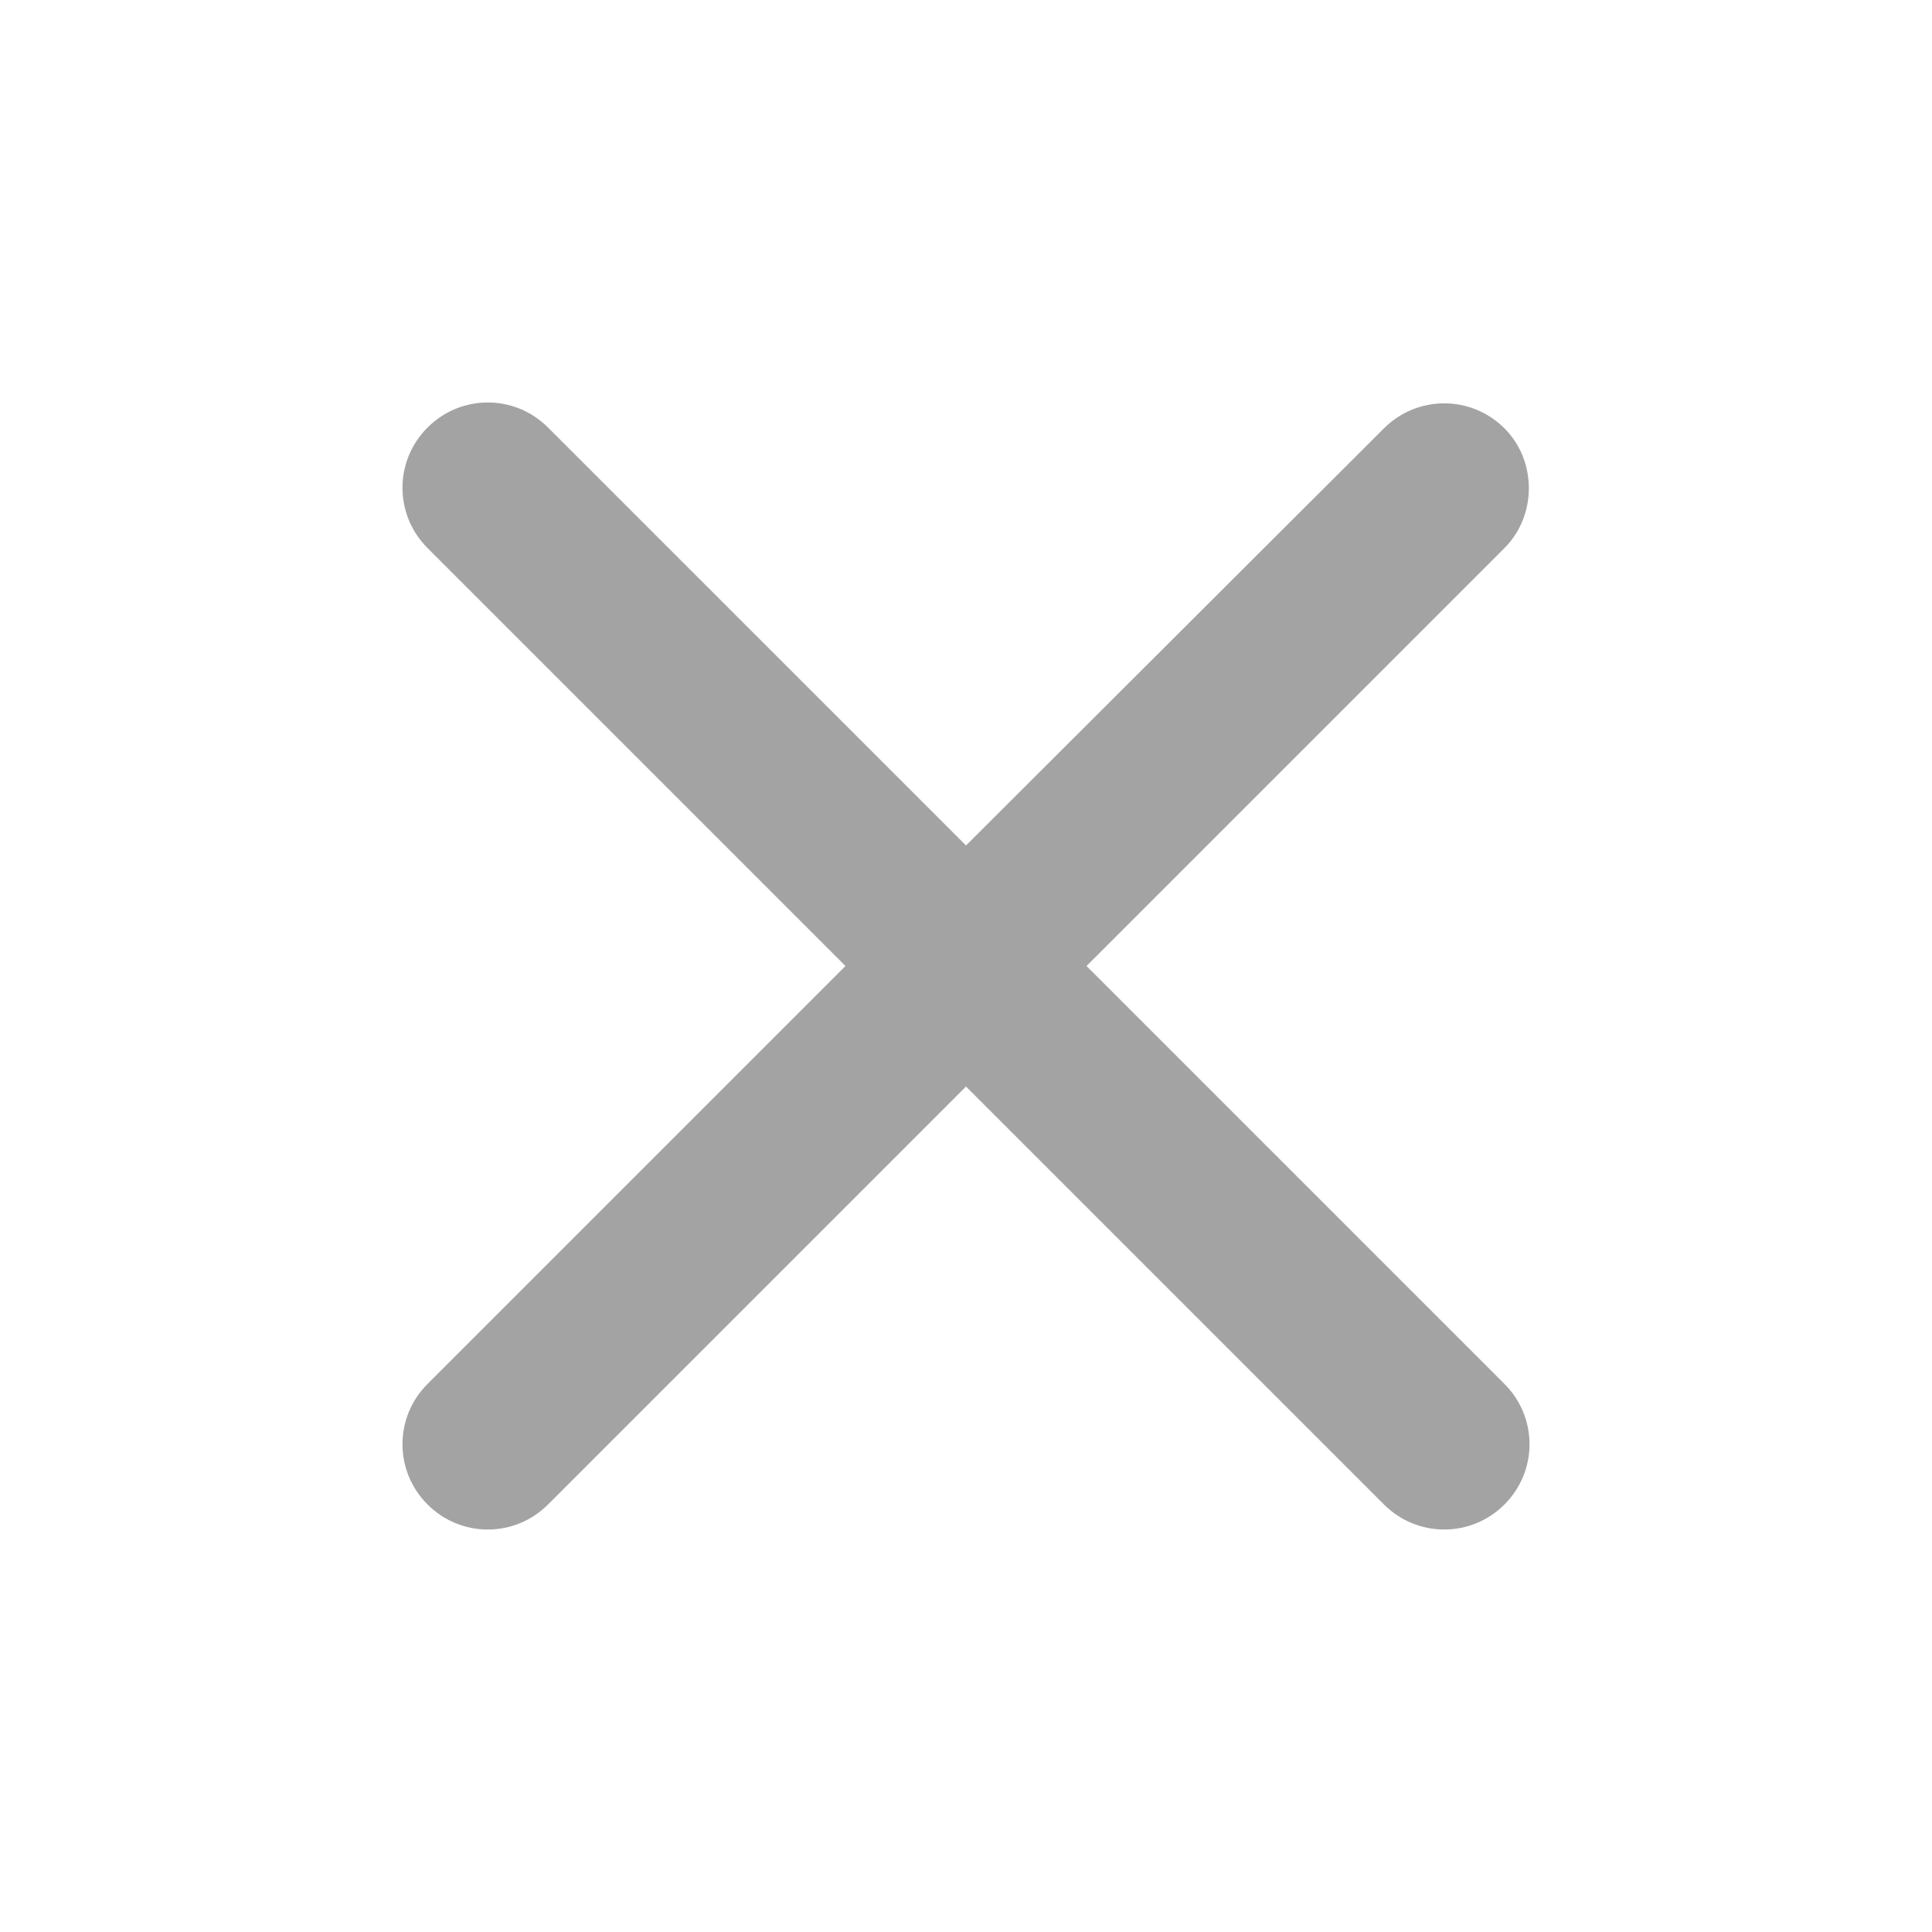
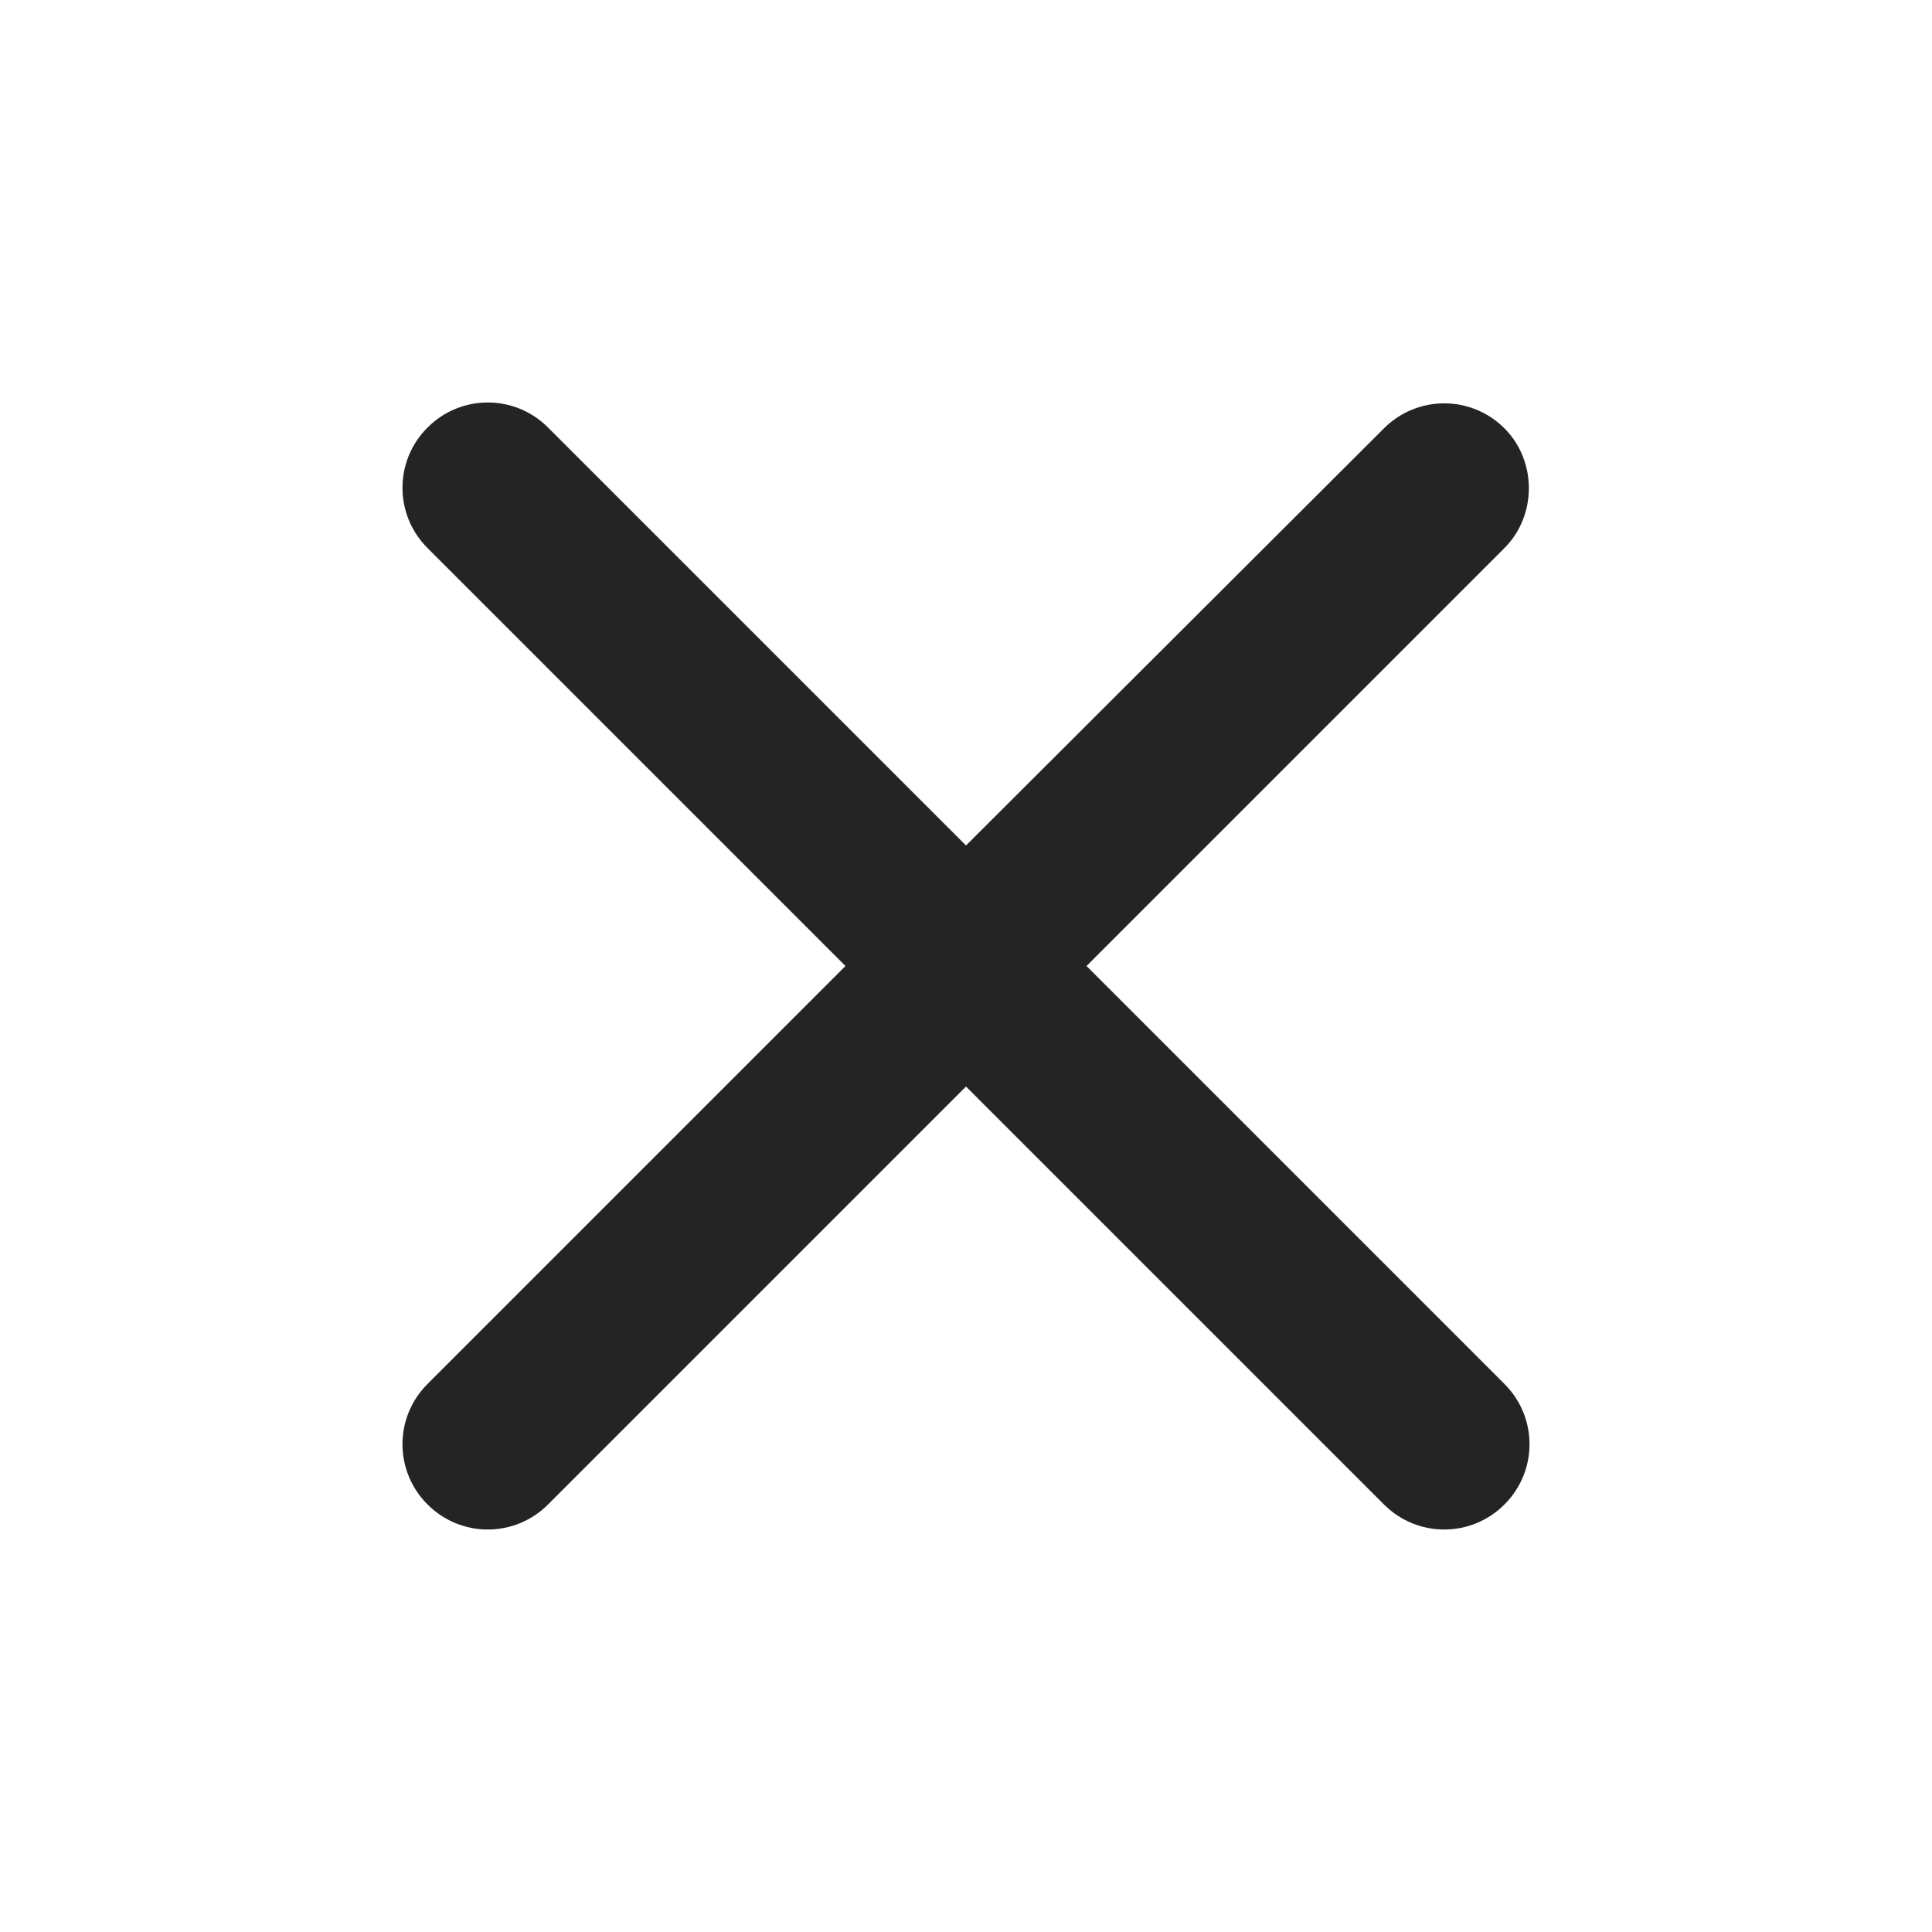
<svg xmlns="http://www.w3.org/2000/svg" width="14" height="14" viewBox="0 0 24 24" fill="none">
-   <path d="M18.689 5.321C18.275 4.907 17.606 4.907 17.192 5.321L12 10.503L6.808 5.311C6.394 4.896 5.725 4.896 5.311 5.311C4.896 5.725 4.896 6.394 5.311 6.808L10.503 12L5.311 17.192C4.896 17.606 4.896 18.275 5.311 18.689C5.725 19.104 6.394 19.104 6.808 18.689L12 13.497L17.192 18.689C17.606 19.104 18.275 19.104 18.689 18.689C19.104 18.275 19.104 17.606 18.689 17.192L13.497 12L18.689 6.808C19.093 6.404 19.093 5.725 18.689 5.321Z" fill="#A3A3A3" />
+   <path d="M18.689 5.321C18.275 4.907 17.606 4.907 17.192 5.321L12 10.503L6.808 5.311C6.394 4.896 5.725 4.896 5.311 5.311C4.896 5.725 4.896 6.394 5.311 6.808L10.503 12L5.311 17.192C4.896 17.606 4.896 18.275 5.311 18.689C5.725 19.104 6.394 19.104 6.808 18.689L12 13.497L17.192 18.689C17.606 19.104 18.275 19.104 18.689 18.689C19.104 18.275 19.104 17.606 18.689 17.192L13.497 12L18.689 6.808C19.093 6.404 19.093 5.725 18.689 5.321Z" fill="#242424" />
</svg>
